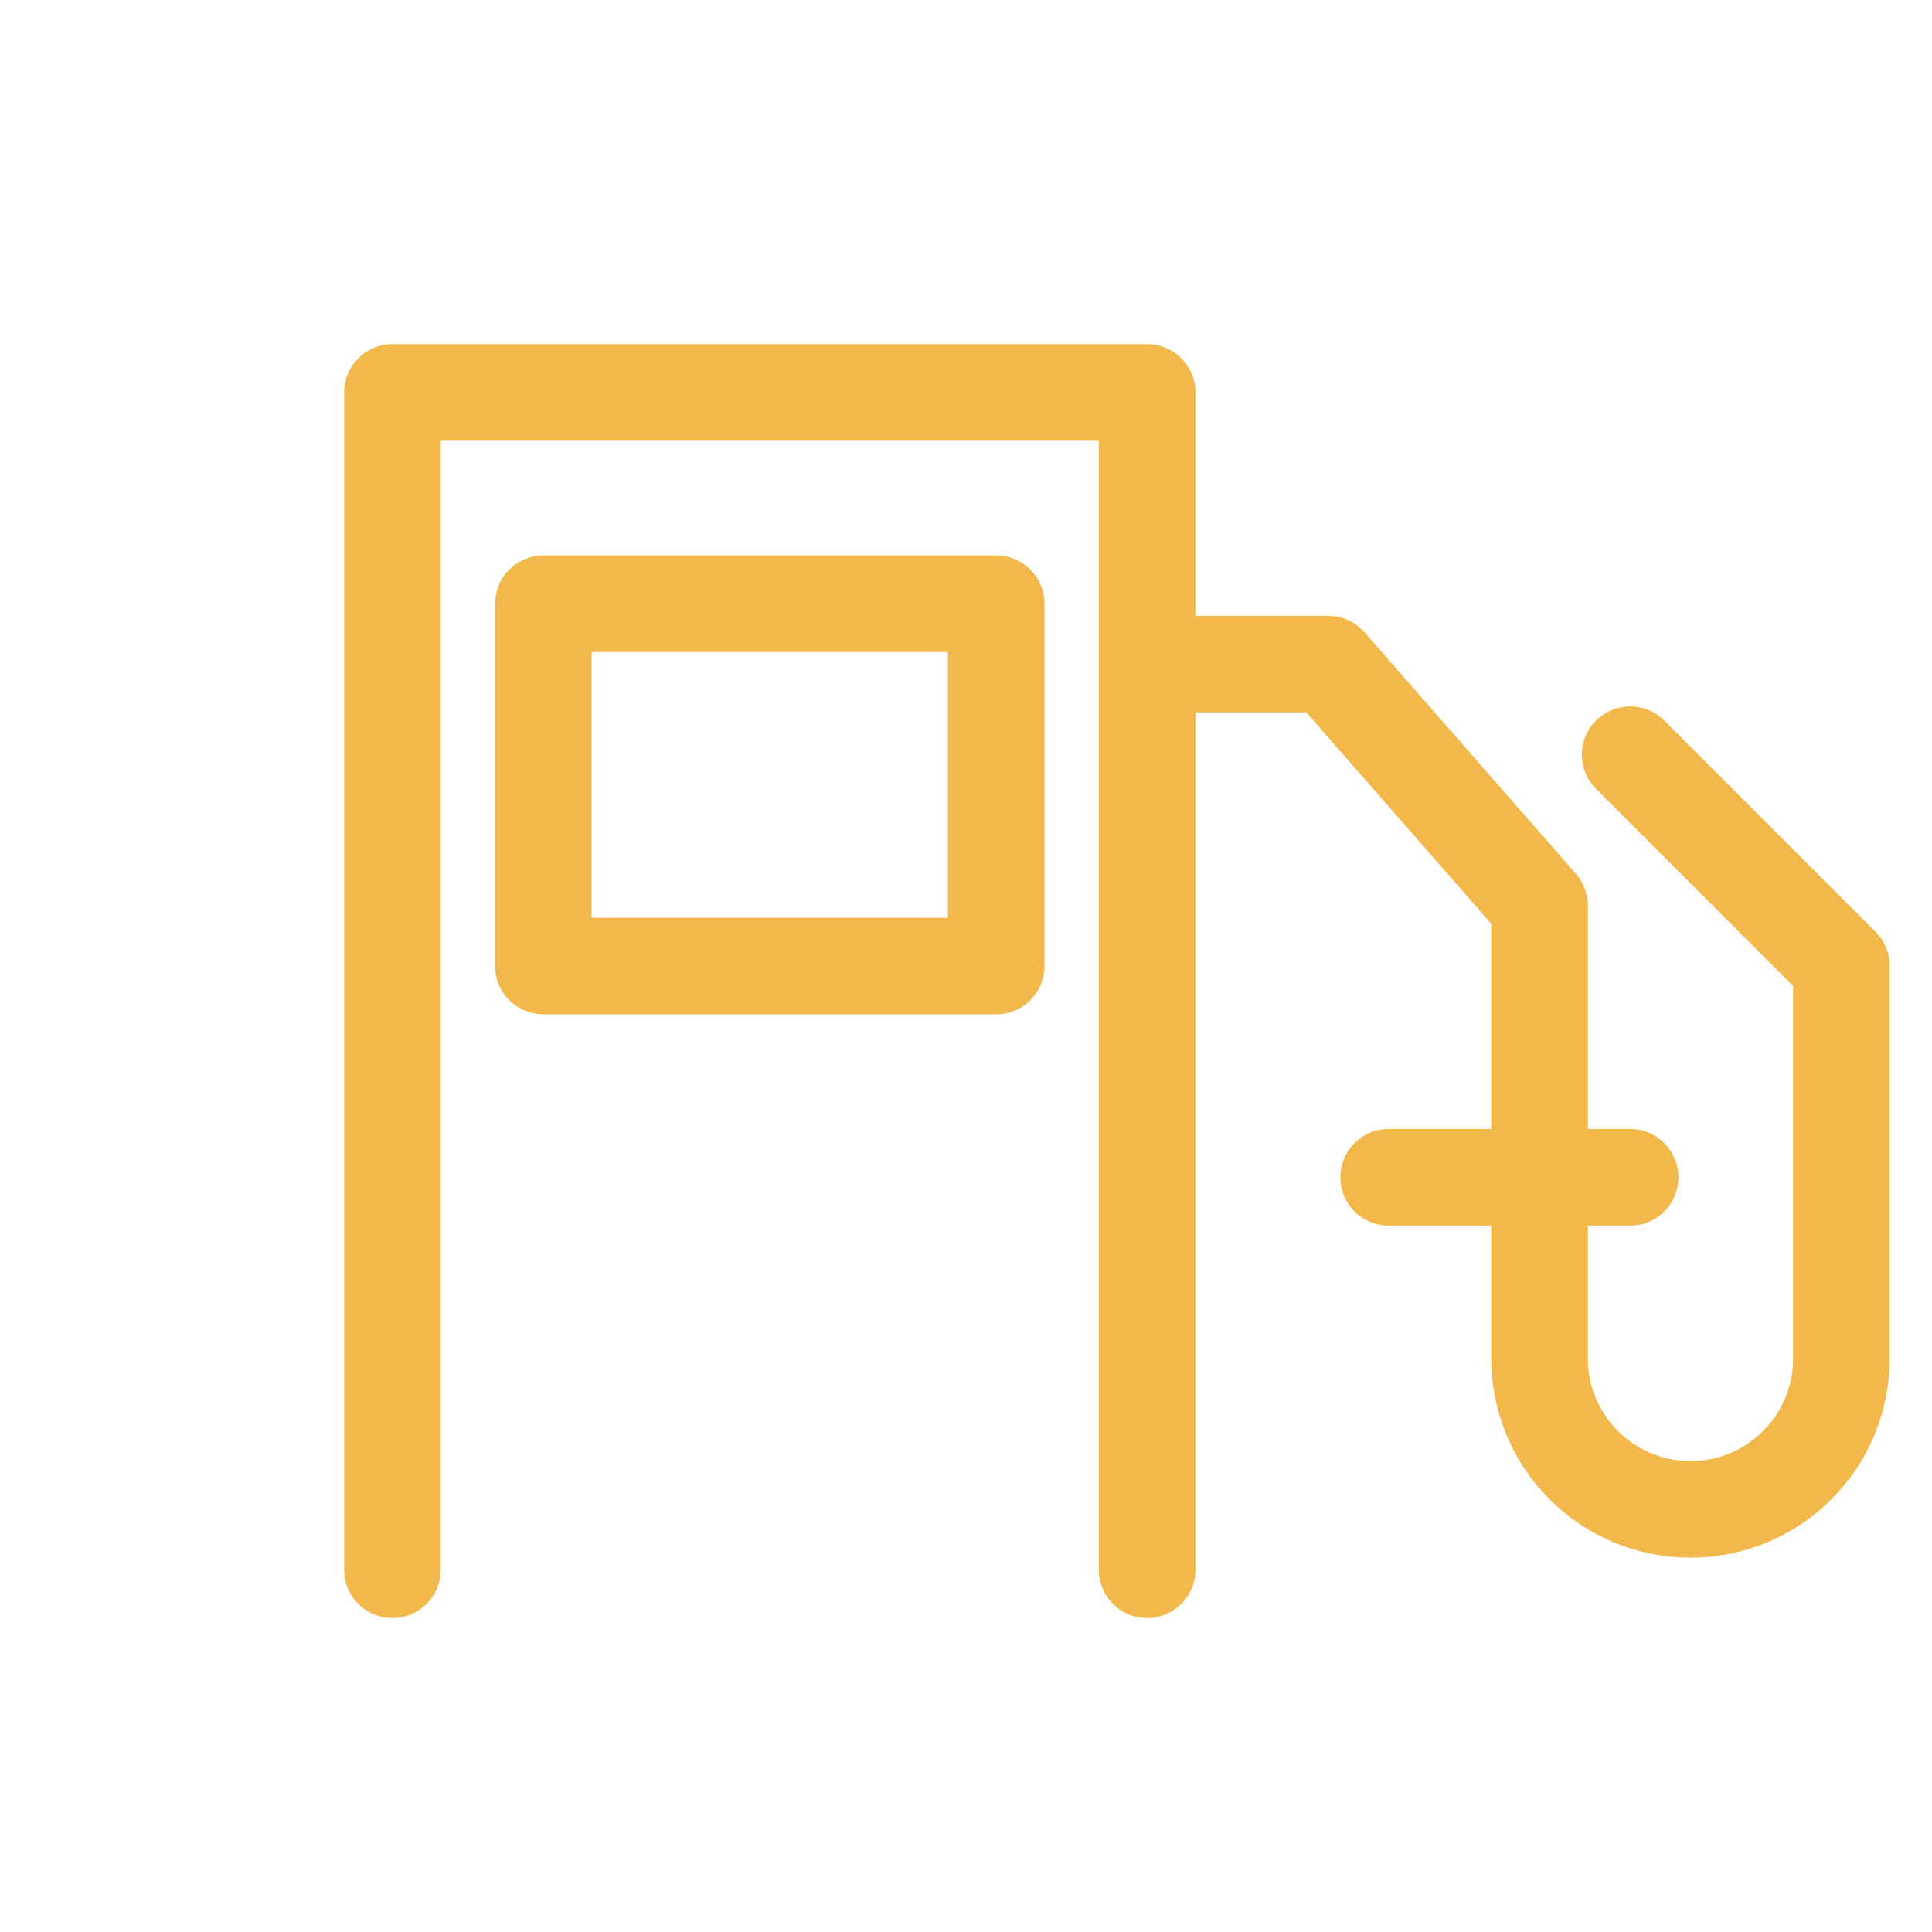
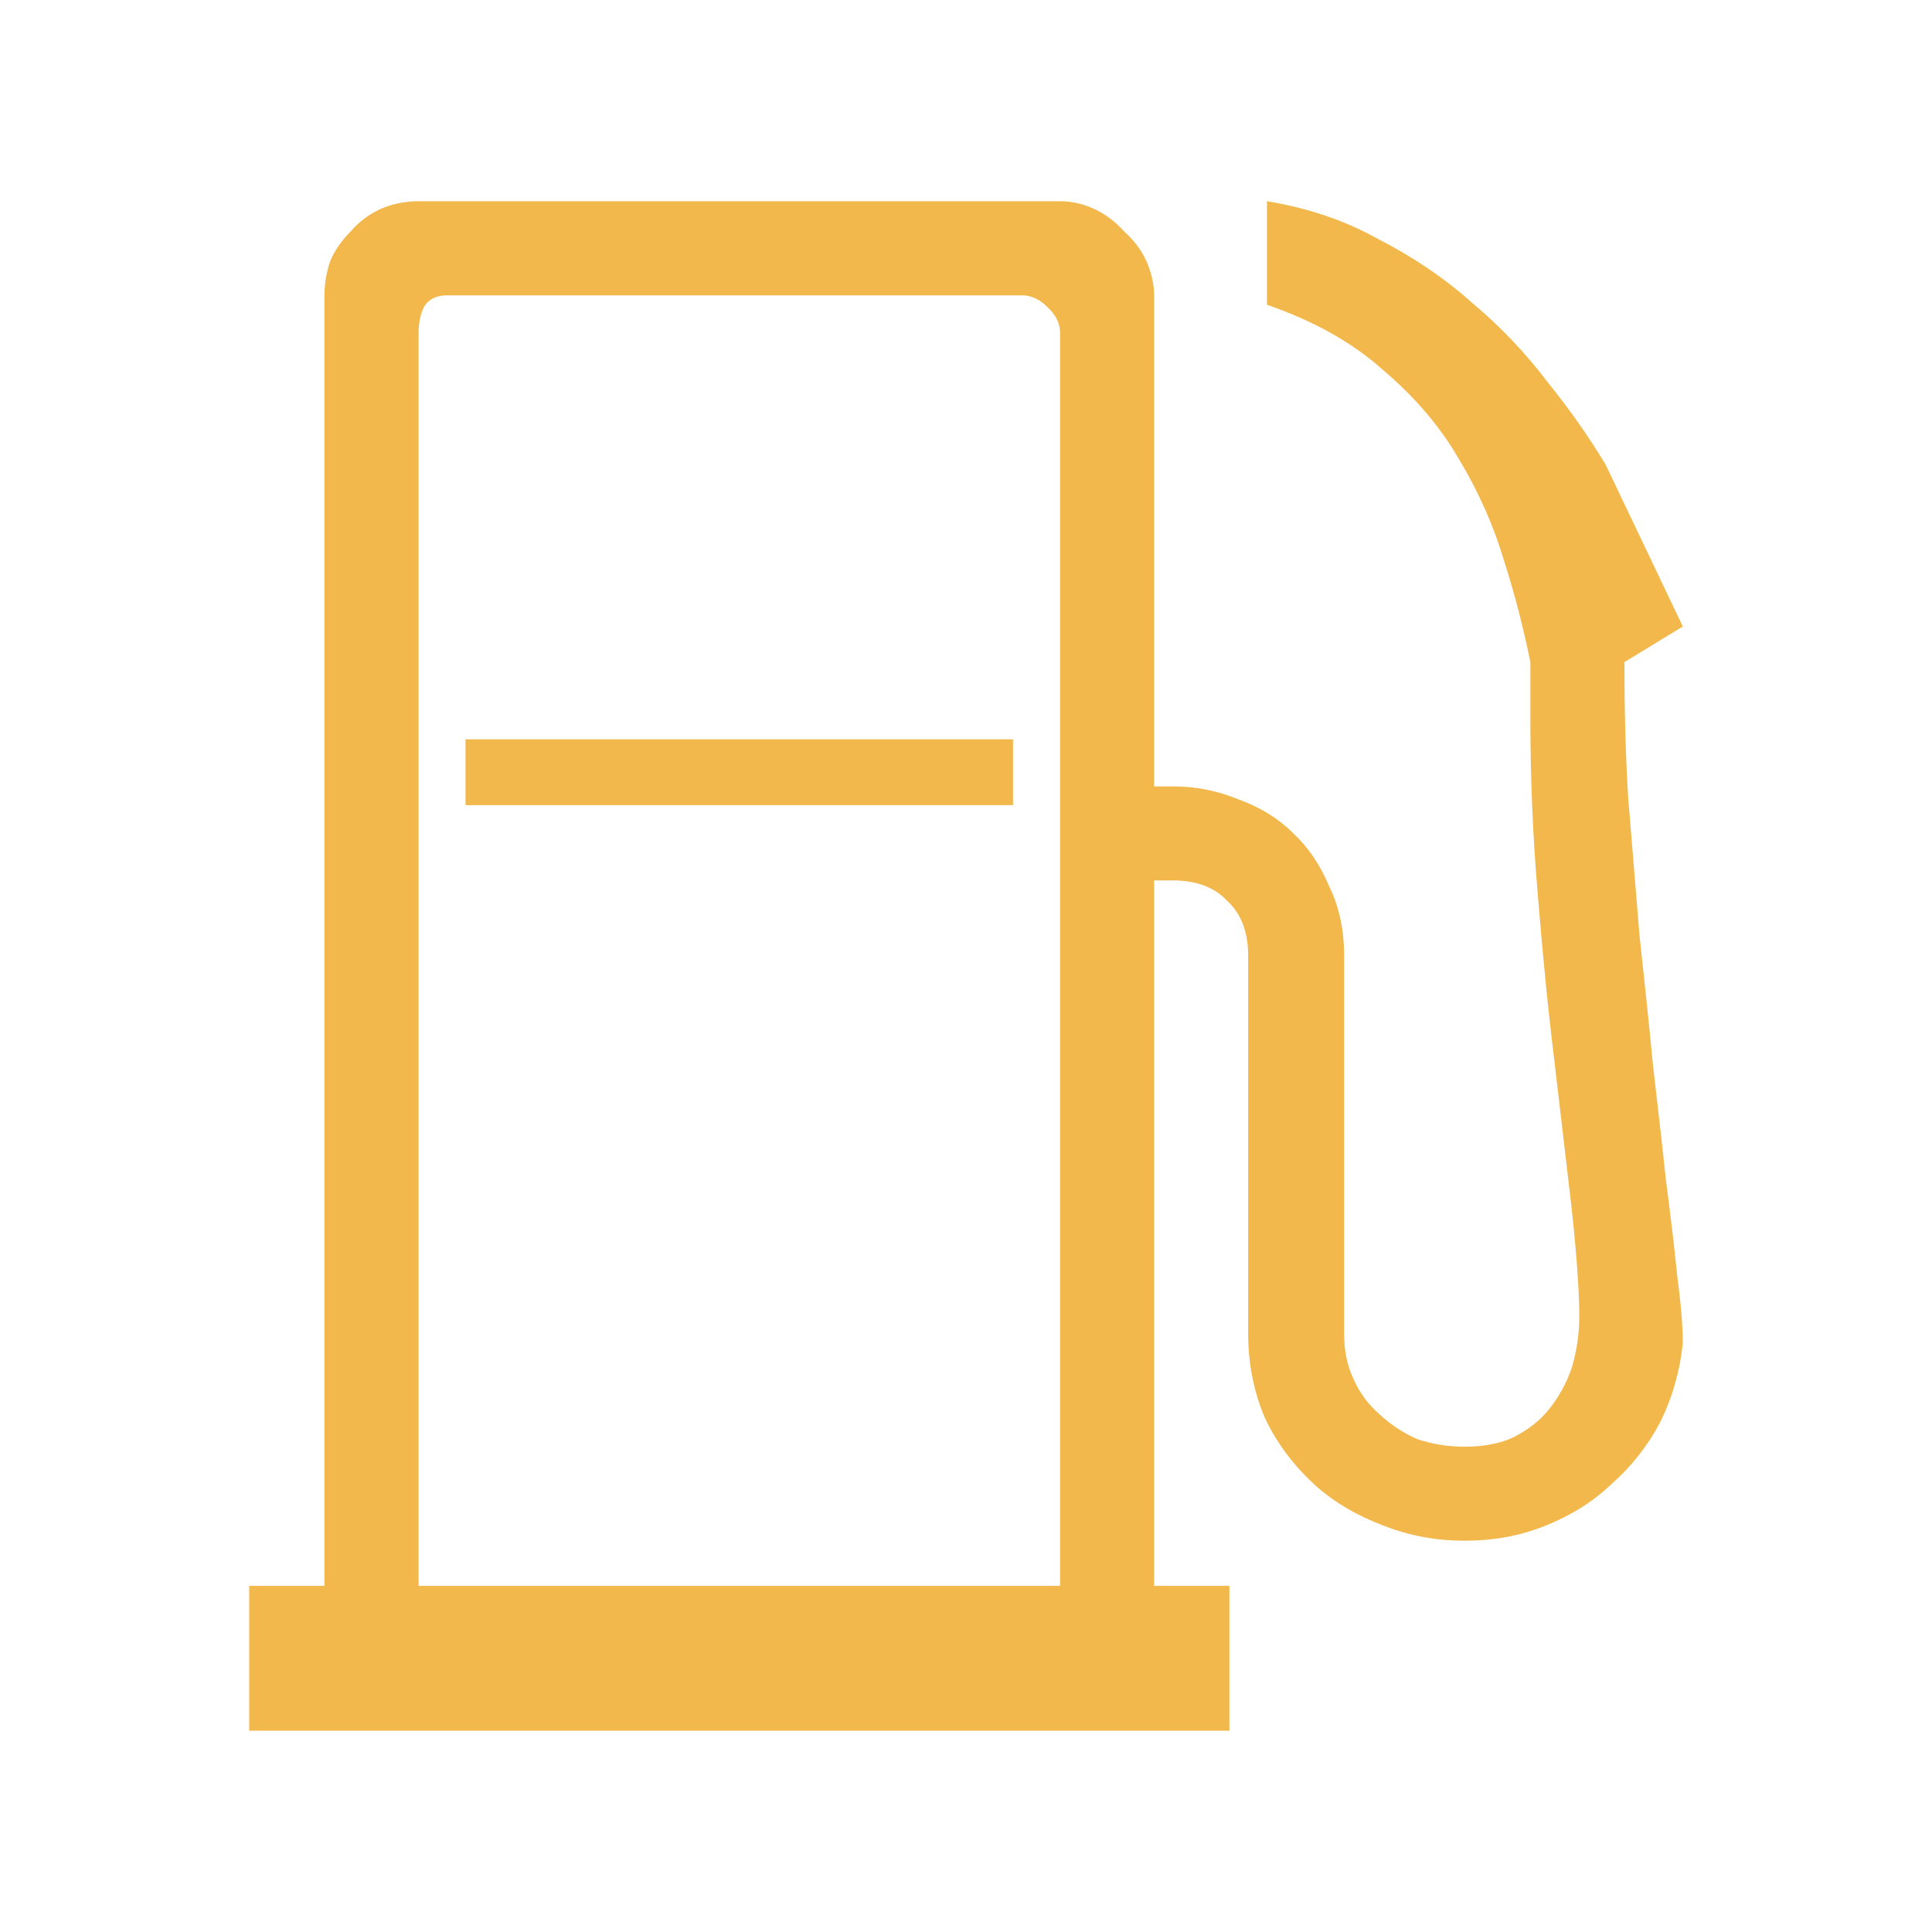
- <svg xmlns="http://www.w3.org/2000/svg" width="64" height="64" viewBox="0 0 64 64">
-   <g fill="none" stroke="#f2b84b" stroke-width="3.2" stroke-linecap="round" stroke-linejoin="round">
-     <path d="M13 52V13h25v39M18 20h15v12H18zM38 22h6l7 8v15a5 5 0 0 0 10 0V32l-7-7M46 39h8" />
+ <svg xmlns="http://www.w3.org/2000/svg" width="96" height="96" viewBox="0 0 96 96">
+   <g fill="#f2b84b" transform="translate(10.2337 77.86716) scale(5.98278)">
+     <path transform="translate(0 0)" d="M 2 -10.562 C 1.914 -10.562 1.852 -10.531 1.812 -10.469 C 1.781 -10.406 1.766 -10.332 1.766 -10.25 L 1.766 0.156 L 7.094 0.156 L 7.094 -10.25 C 7.094 -10.332 7.055 -10.406 6.984 -10.469 C 6.922 -10.531 6.852 -10.562 6.781 -10.562 Z M 7.875 -6.484 L 8.031 -6.484 C 8.227 -6.484 8.41 -6.445 8.578 -6.375 C 8.754 -6.312 8.906 -6.219 9.031 -6.094 C 9.156 -5.977 9.254 -5.832 9.328 -5.656 C 9.41 -5.488 9.453 -5.297 9.453 -5.078 L 9.453 -1.938 C 9.453 -1.801 9.477 -1.676 9.531 -1.562 C 9.582 -1.445 9.656 -1.348 9.75 -1.266 C 9.844 -1.18 9.945 -1.113 10.062 -1.062 C 10.188 -1.02 10.316 -1 10.453 -1 C 10.609 -1 10.742 -1.023 10.859 -1.078 C 10.984 -1.141 11.082 -1.219 11.156 -1.312 C 11.238 -1.414 11.301 -1.531 11.344 -1.656 C 11.383 -1.789 11.406 -1.93 11.406 -2.078 C 11.406 -2.305 11.383 -2.602 11.344 -2.969 C 11.301 -3.332 11.254 -3.734 11.203 -4.172 C 11.148 -4.617 11.102 -5.086 11.062 -5.578 C 11.02 -6.066 11 -6.551 11 -7.031 C 11 -7.113 11 -7.191 11 -7.266 C 11 -7.348 11 -7.43 11 -7.516 C 10.945 -7.785 10.875 -8.066 10.781 -8.359 C 10.695 -8.648 10.57 -8.93 10.406 -9.203 C 10.25 -9.473 10.039 -9.719 9.781 -9.938 C 9.531 -10.164 9.207 -10.348 8.812 -10.484 L 8.812 -11.344 C 9.145 -11.289 9.453 -11.188 9.734 -11.031 C 10.023 -10.883 10.285 -10.707 10.516 -10.5 C 10.754 -10.301 10.961 -10.082 11.141 -9.844 C 11.328 -9.613 11.488 -9.383 11.625 -9.156 L 12.266 -7.812 L 11.781 -7.516 C 11.781 -7.148 11.789 -6.773 11.812 -6.391 C 11.844 -6.004 11.875 -5.625 11.906 -5.25 C 11.945 -4.883 11.984 -4.531 12.016 -4.188 C 12.055 -3.844 12.094 -3.52 12.125 -3.219 C 12.164 -2.926 12.195 -2.66 12.219 -2.422 C 12.25 -2.191 12.266 -2.004 12.266 -1.859 C 12.242 -1.629 12.18 -1.41 12.078 -1.203 C 11.973 -1.004 11.836 -0.832 11.672 -0.688 C 11.516 -0.539 11.332 -0.426 11.125 -0.344 C 10.914 -0.258 10.691 -0.219 10.453 -0.219 C 10.223 -0.219 10 -0.258 9.781 -0.344 C 9.562 -0.426 9.367 -0.539 9.203 -0.688 C 9.035 -0.844 8.898 -1.023 8.797 -1.234 C 8.703 -1.453 8.656 -1.688 8.656 -1.938 L 8.656 -5.078 C 8.656 -5.273 8.598 -5.426 8.484 -5.531 C 8.379 -5.645 8.227 -5.703 8.031 -5.703 L 7.875 -5.703 L 7.875 0.156 L 8.5 0.156 L 8.5 1.359 L 0.359 1.359 L 0.359 0.156 L 0.984 0.156 L 0.984 -10.562 C 0.984 -10.656 1 -10.75 1.031 -10.844 C 1.07 -10.938 1.129 -11.02 1.203 -11.094 C 1.273 -11.176 1.359 -11.238 1.453 -11.281 C 1.547 -11.32 1.648 -11.344 1.766 -11.344 L 7.094 -11.344 C 7.195 -11.344 7.289 -11.32 7.375 -11.281 C 7.469 -11.238 7.551 -11.176 7.625 -11.094 C 7.707 -11.02 7.77 -10.938 7.812 -10.844 C 7.852 -10.75 7.875 -10.656 7.875 -10.562 Z M 2.156 -6.875 L 6.703 -6.875 L 6.703 -6.328 L 2.156 -6.328 Z M 2.156 -6.875 " />
  </g>
</svg>
